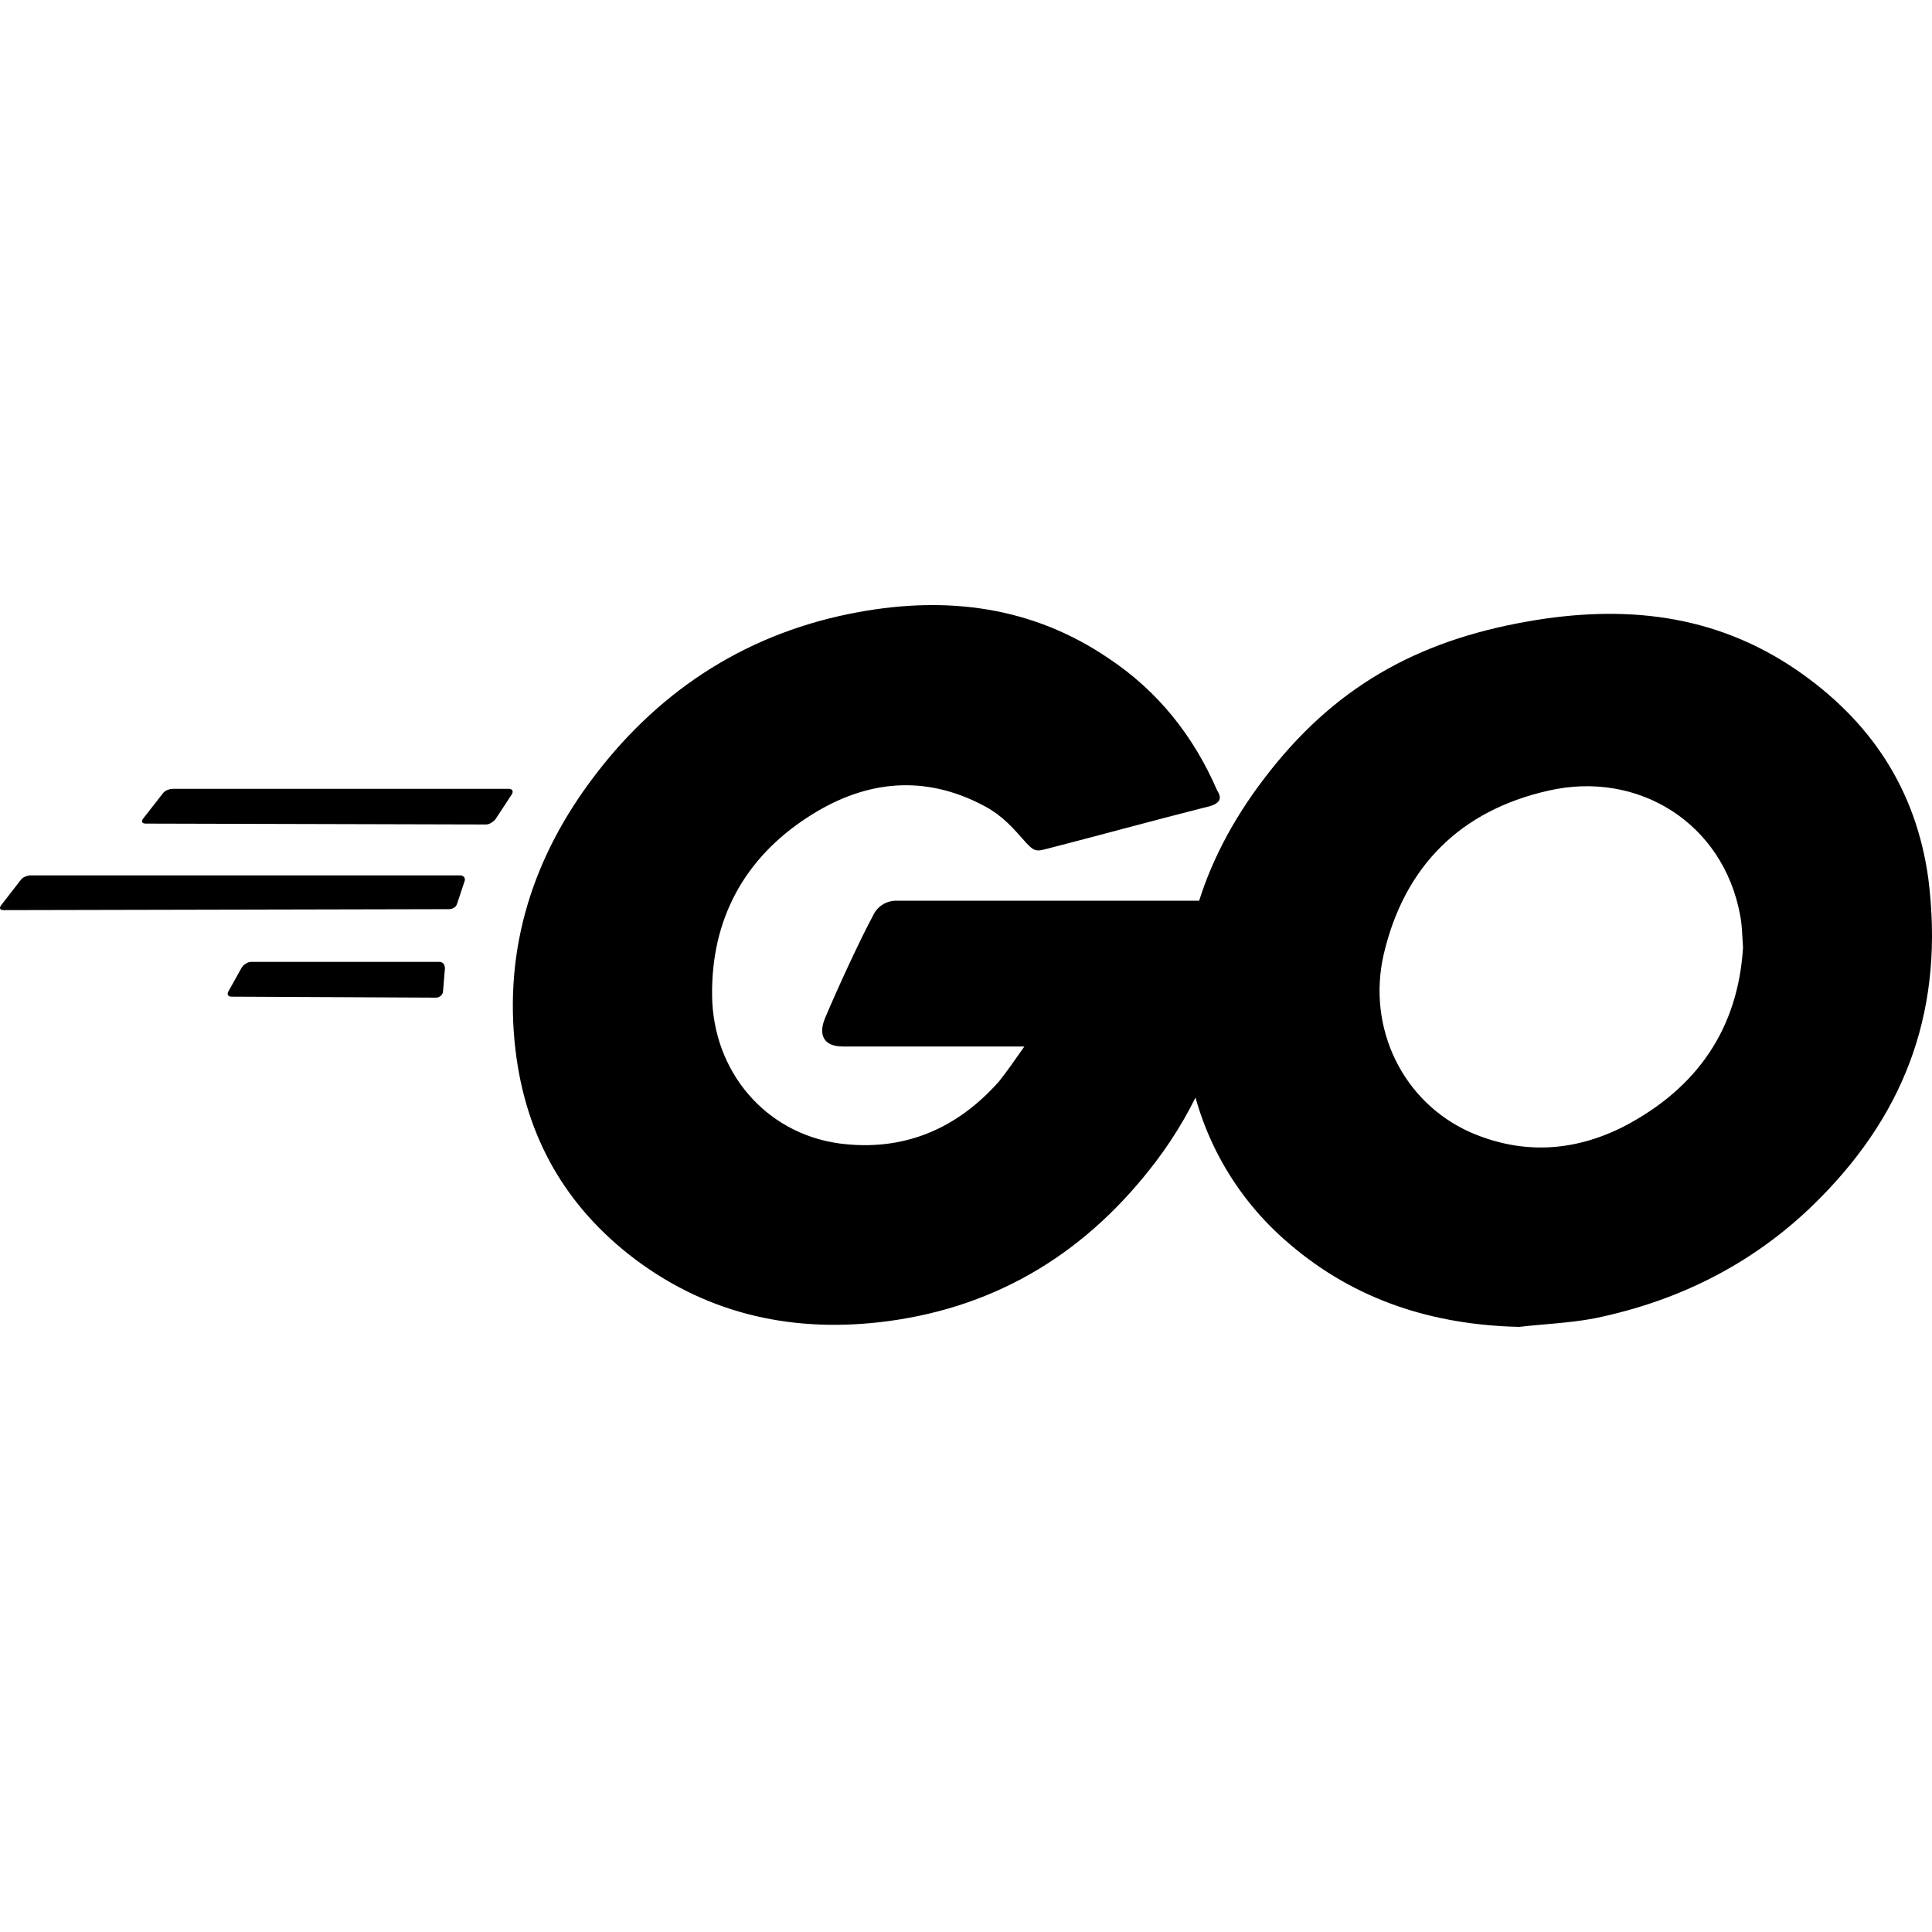
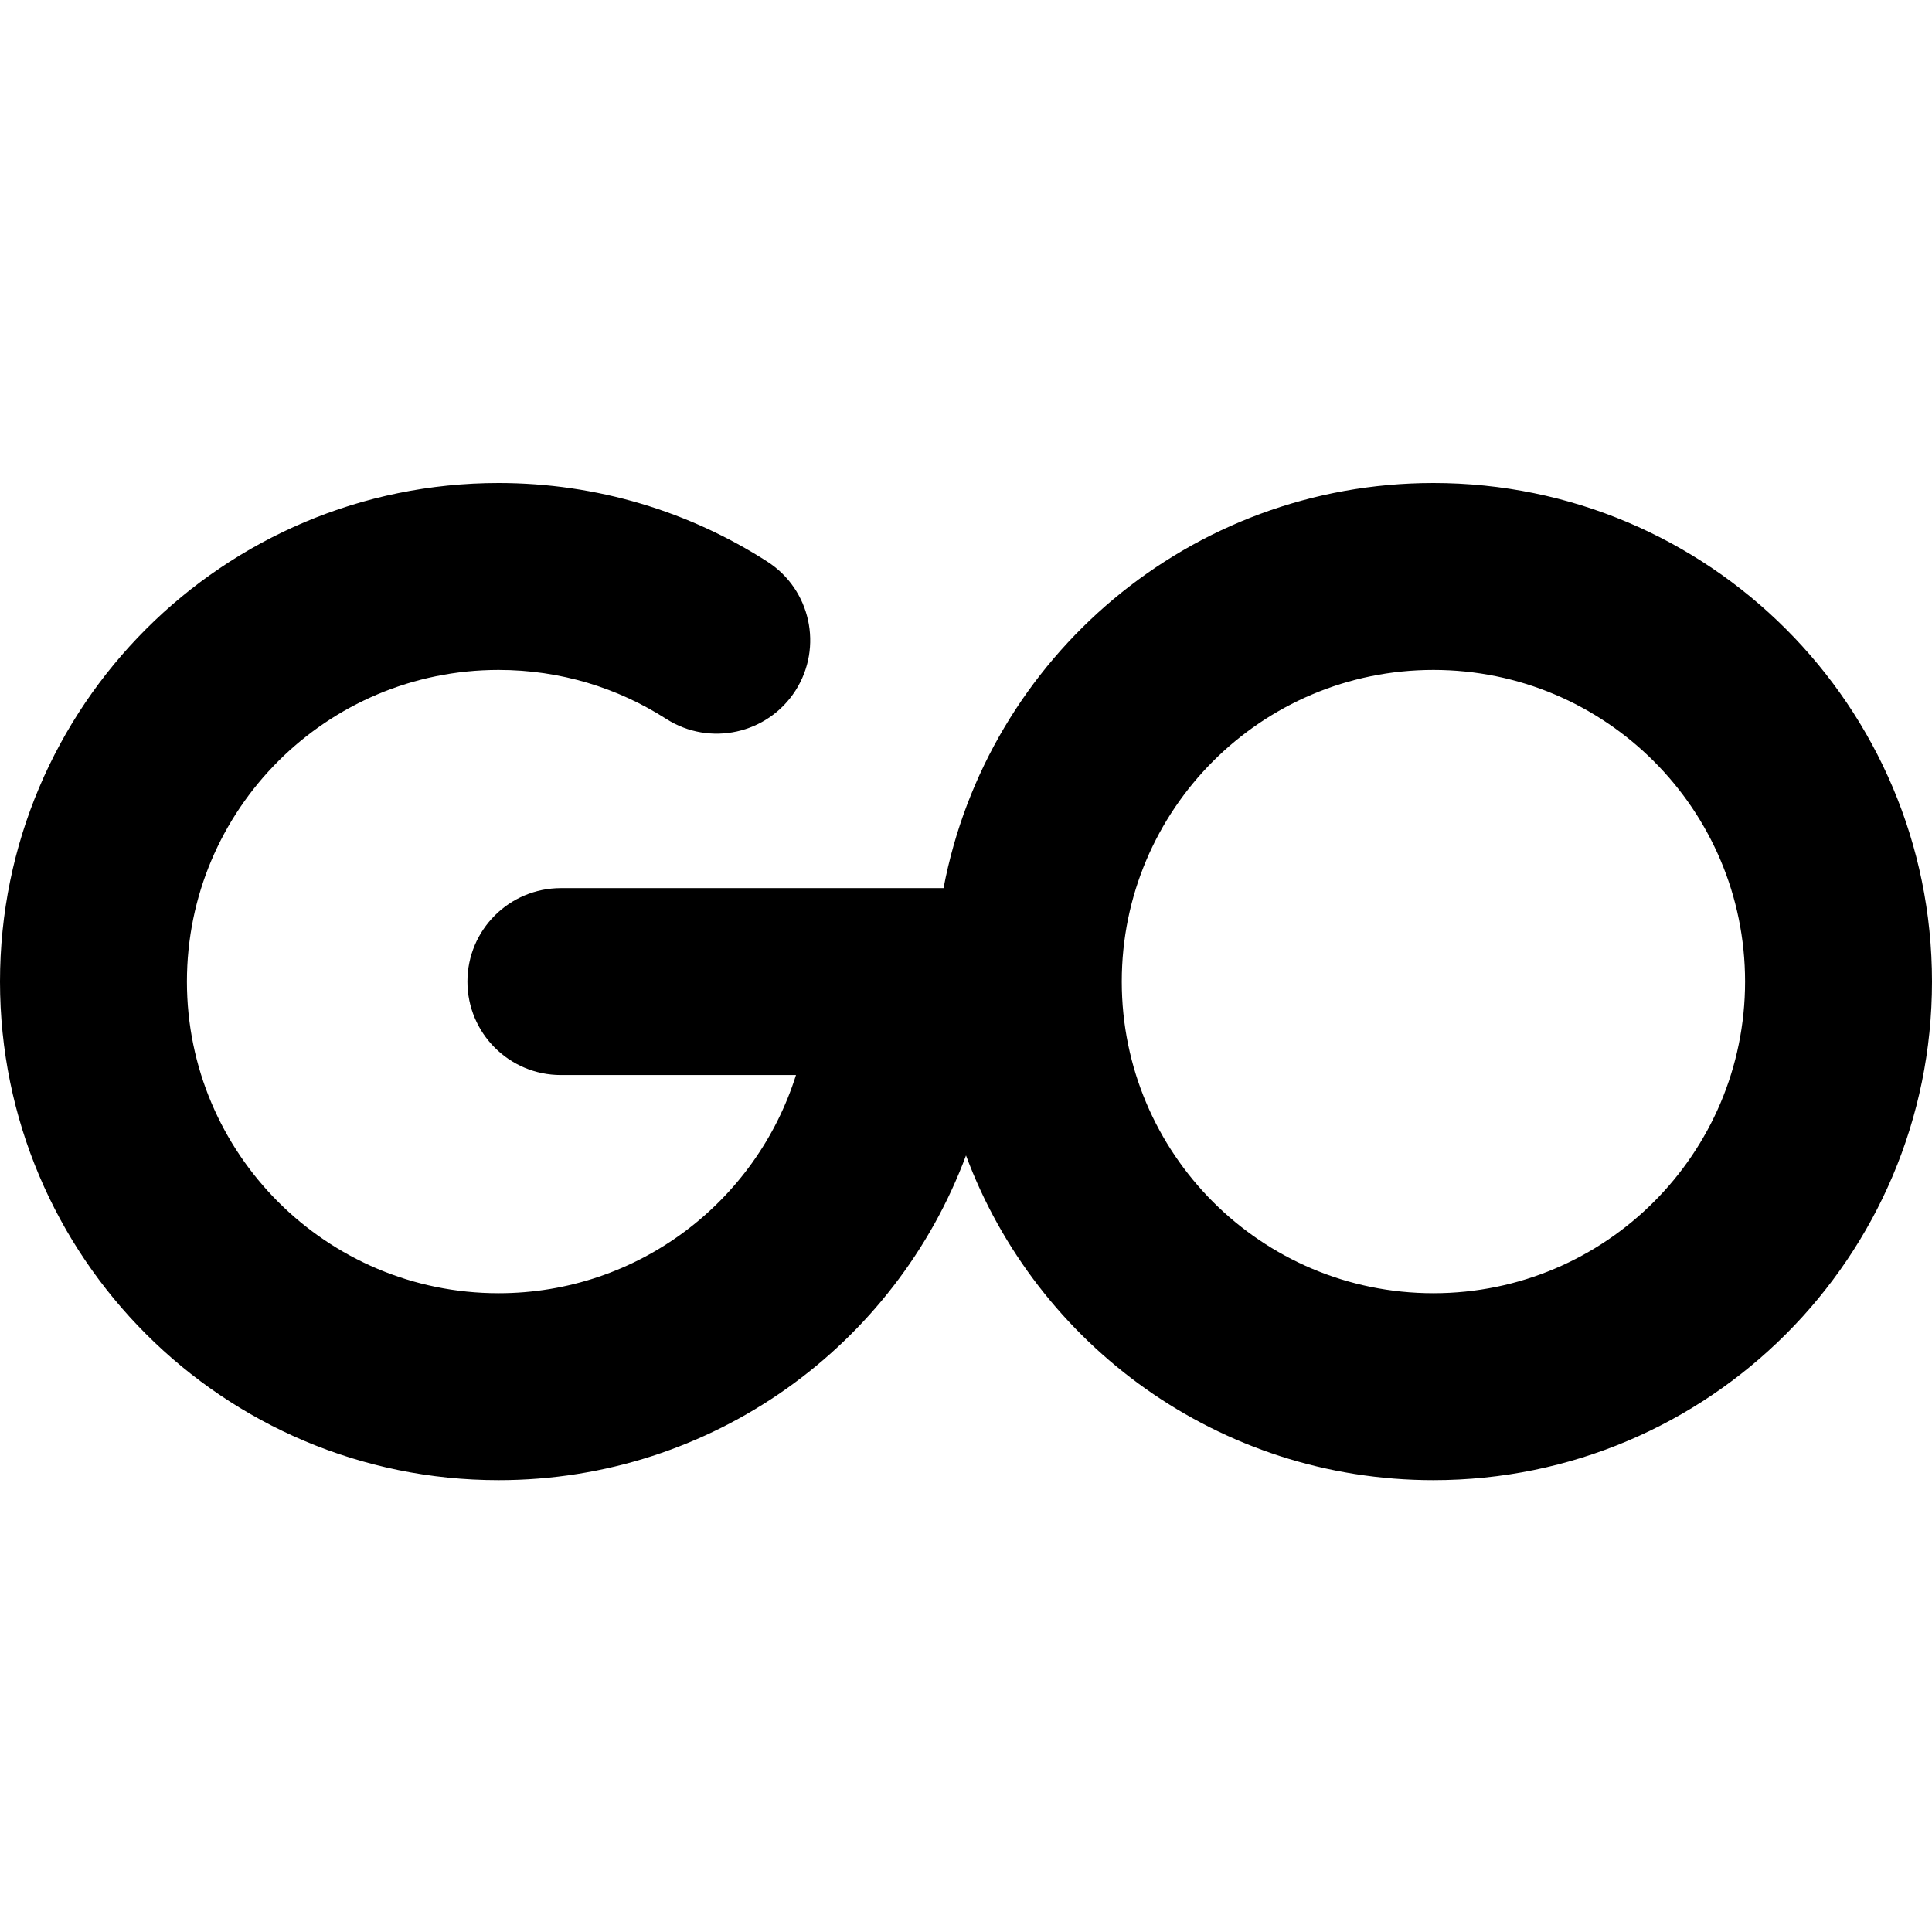
- <svg xmlns="http://www.w3.org/2000/svg" fill="#000000" width="800px" height="800px" viewBox="0 0 24 24" role="img">
-   <path d="M1.811 10.231c-.047 0-.058-.023-.035-.059l.246-.315c.023-.035.081-.058.128-.058h4.172c.046 0 .058.035.035.07l-.199.303c-.023.036-.082.07-.117.07zM.047 11.306c-.047 0-.059-.023-.035-.058l.245-.316c.023-.035.082-.058.129-.058h5.328c.047 0 .07.035.058.07l-.093.28c-.012.047-.058.07-.105.07zm2.828 1.075c-.047 0-.059-.035-.035-.07l.163-.292c.023-.035.07-.07.117-.07h2.337c.047 0 .07.035.07.082l-.023.28c0 .047-.047.082-.082.082zm12.129-2.36c-.736.187-1.239.327-1.963.514-.176.046-.187.058-.34-.117-.174-.199-.303-.327-.548-.444-.737-.362-1.45-.257-2.115.175-.795.514-1.204 1.274-1.192 2.22.011.935.654 1.706 1.577 1.835.795.105 1.46-.175 1.987-.77.105-.13.198-.27.315-.434H10.47c-.245 0-.304-.152-.222-.35.152-.362.432-.97.596-1.274a.315.315 0 0 1 .292-.187h4.253c-.023.316-.023.631-.07.947a4.983 4.983 0 0 1-.958 2.29c-.841 1.11-1.94 1.8-3.33 1.986-1.145.152-2.209-.07-3.143-.77-.865-.655-1.356-1.52-1.484-2.595-.152-1.274.222-2.419.993-3.424.83-1.086 1.928-1.776 3.272-2.02 1.098-.2 2.15-.07 3.096.571.62.41 1.063.97 1.356 1.648.07.105.023.164-.117.2m3.868 6.461c-1.064-.024-2.034-.328-2.852-1.029a3.665 3.665 0 0 1-1.262-2.255c-.21-1.32.152-2.489.947-3.529.853-1.122 1.881-1.706 3.272-1.95 1.192-.21 2.314-.095 3.33.595.923.63 1.496 1.484 1.648 2.605.198 1.578-.257 2.863-1.344 3.962-.771.783-1.718 1.273-2.805 1.495-.315.06-.63.07-.934.106zm2.78-4.72c-.011-.153-.011-.27-.034-.387-.21-1.157-1.274-1.81-2.384-1.554-1.087.245-1.788.935-2.045 2.033-.21.912.234 1.835 1.075 2.21.643.28 1.285.244 1.905-.07.923-.48 1.425-1.228 1.484-2.233z" />
+ <svg xmlns="http://www.w3.org/2000/svg" width="800px" height="800px" viewBox="0 0 16 16" fill="none">
+   <path fill-rule="nonzero" clip-rule="nonzero" d="M4.129 5.548C2.704 5.548 1.548 6.704 1.548 8.129C1.548 9.554 2.704 10.71 4.129 10.71C5.285 10.71 6.263 9.95 6.592 8.903H4.645C4.218 8.903 3.871 8.557 3.871 8.129C3.871 7.701 4.218 7.355 4.645 7.355H7.814C8.177 5.444 9.855 4 11.871 4C14.151 4 16 5.849 16 8.129C16 10.409 14.151 12.258 11.871 12.258C10.097 12.258 8.584 11.139 8 9.569C7.416 11.139 5.903 12.258 4.129 12.258C1.849 12.258 0 10.409 0 8.129C0 5.849 1.849 4 4.129 4C4.946 4 5.711 4.238 6.353 4.65C6.713 4.88 6.818 5.359 6.588 5.719C6.357 6.079 5.878 6.184 5.518 5.954C5.117 5.697 4.642 5.548 4.129 5.548ZM11.871 5.548C10.446 5.548 9.29 6.704 9.29 8.129C9.29 9.554 10.446 10.71 11.871 10.71C13.296 10.71 14.452 9.554 14.452 8.129C14.452 6.704 13.296 5.548 11.871 5.548Z" fill="#000000" />
</svg>
